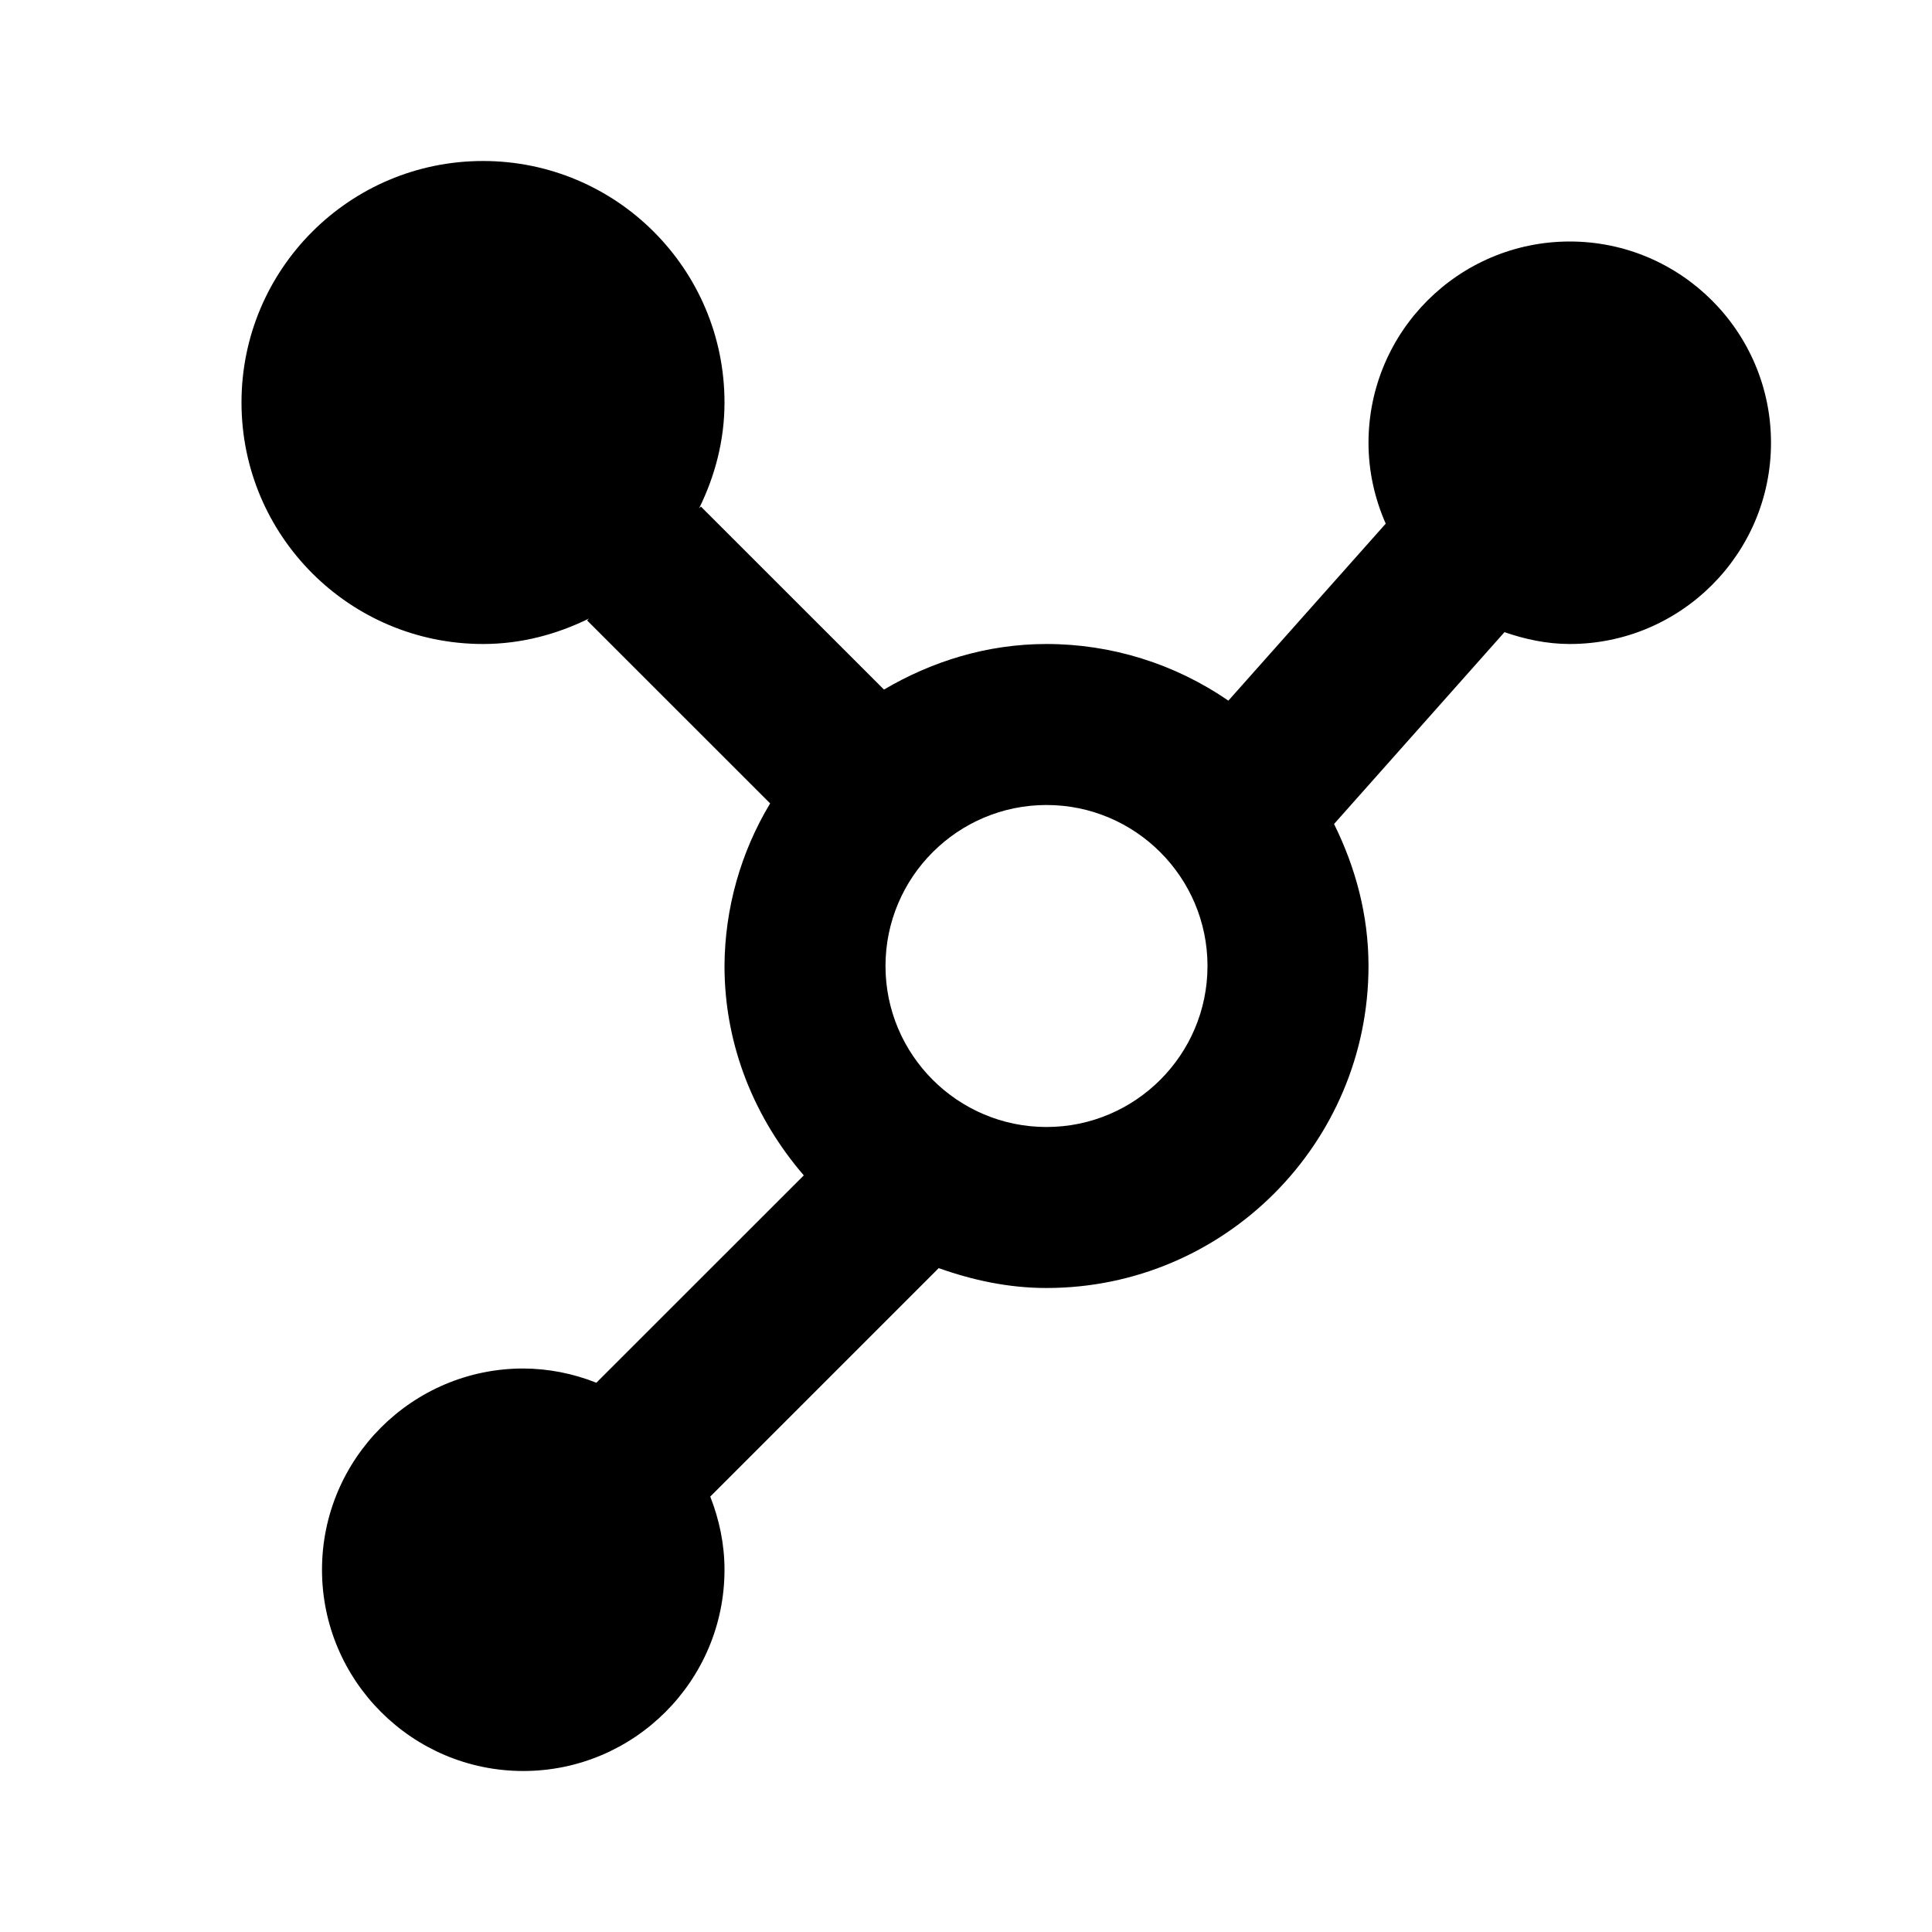
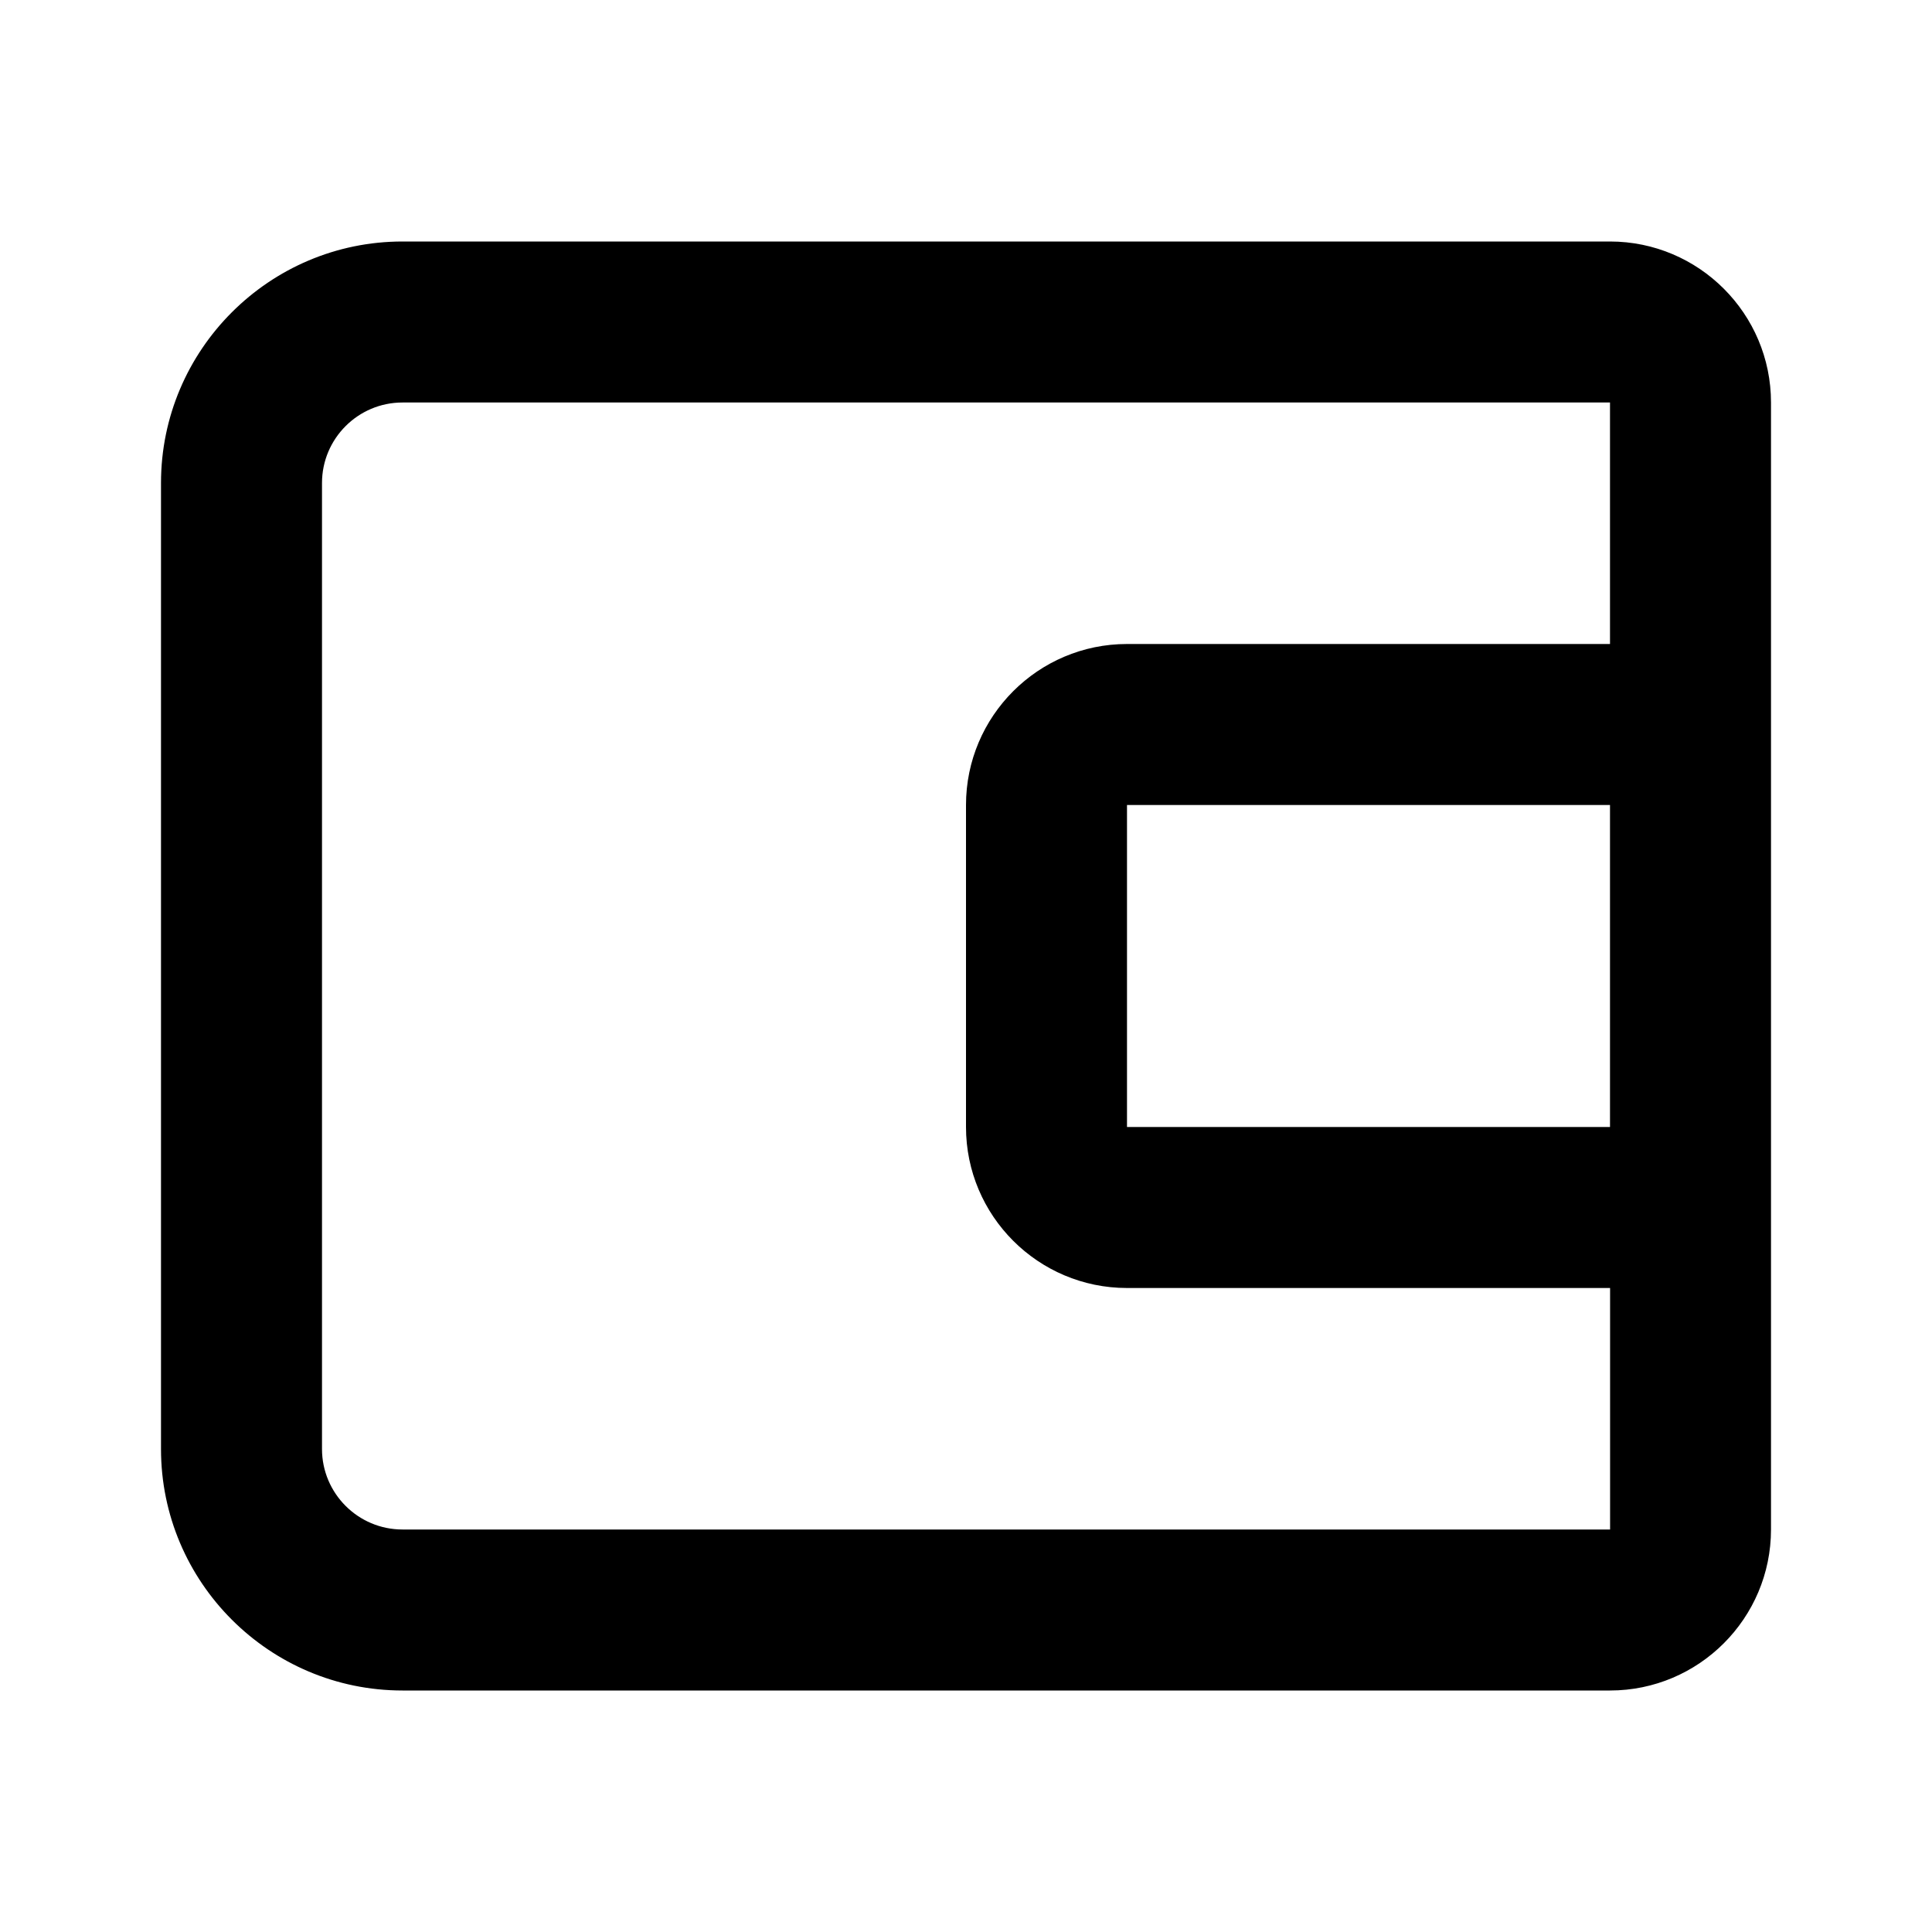
<svg xmlns="http://www.w3.org/2000/svg" width="24" height="24" viewBox="0 0 24 24" style="fill: rgba(0, 0, 0, 1);transform: ;msFilter:;">
-   <path d="M19.5 3A2.502 2.502 0 0 0 17 5.5c0 .357.078.696.214 1.005l-1.955 2.199A3.977 3.977 0 0 0 13 8c-.74 0-1.424.216-2.019.566L8.707 6.293l-.023.023C8.88 5.918 9 5.475 9 5a3 3 0 1 0-3 3c.475 0 .917-.12 1.316-.316l-.023.023L9.567 9.98A3.956 3.956 0 0 0 9 12c0 .997.38 1.899.985 2.601l-2.577 2.576A2.472 2.472 0 0 0 6.5 17C5.122 17 4 18.121 4 19.5S5.122 22 6.5 22 9 20.879 9 19.5c0-.321-.066-.626-.177-.909l2.838-2.838c.421.15.867.247 1.339.247 2.206 0 4-1.794 4-4 0-.636-.163-1.229-.428-1.764l2.117-2.383c.256.088.526.147.811.147C20.879 8 22 6.879 22 5.5S20.879 3 19.5 3zM13 14c-1.103 0-2-.897-2-2s.897-2 2-2 2 .897 2 2-.897 2-2 2z" />
+   <path d="M20 3H5C3.346 3 2 4.346 2 6v12c0 1.654 1.346 3 3 3h15c1.103 0 2-.897 2-2V5c0-1.103-.897-2-2-2zM5 19c-.552 0-1-.449-1-1V6c0-.551.448-1 1-1h15v3h-6c-1.103 0-2 .897-2 2v4c0 1.103.897 2 2 2h6.001v3H5zm15-9v4h-6v-4h6z" />
</svg>
